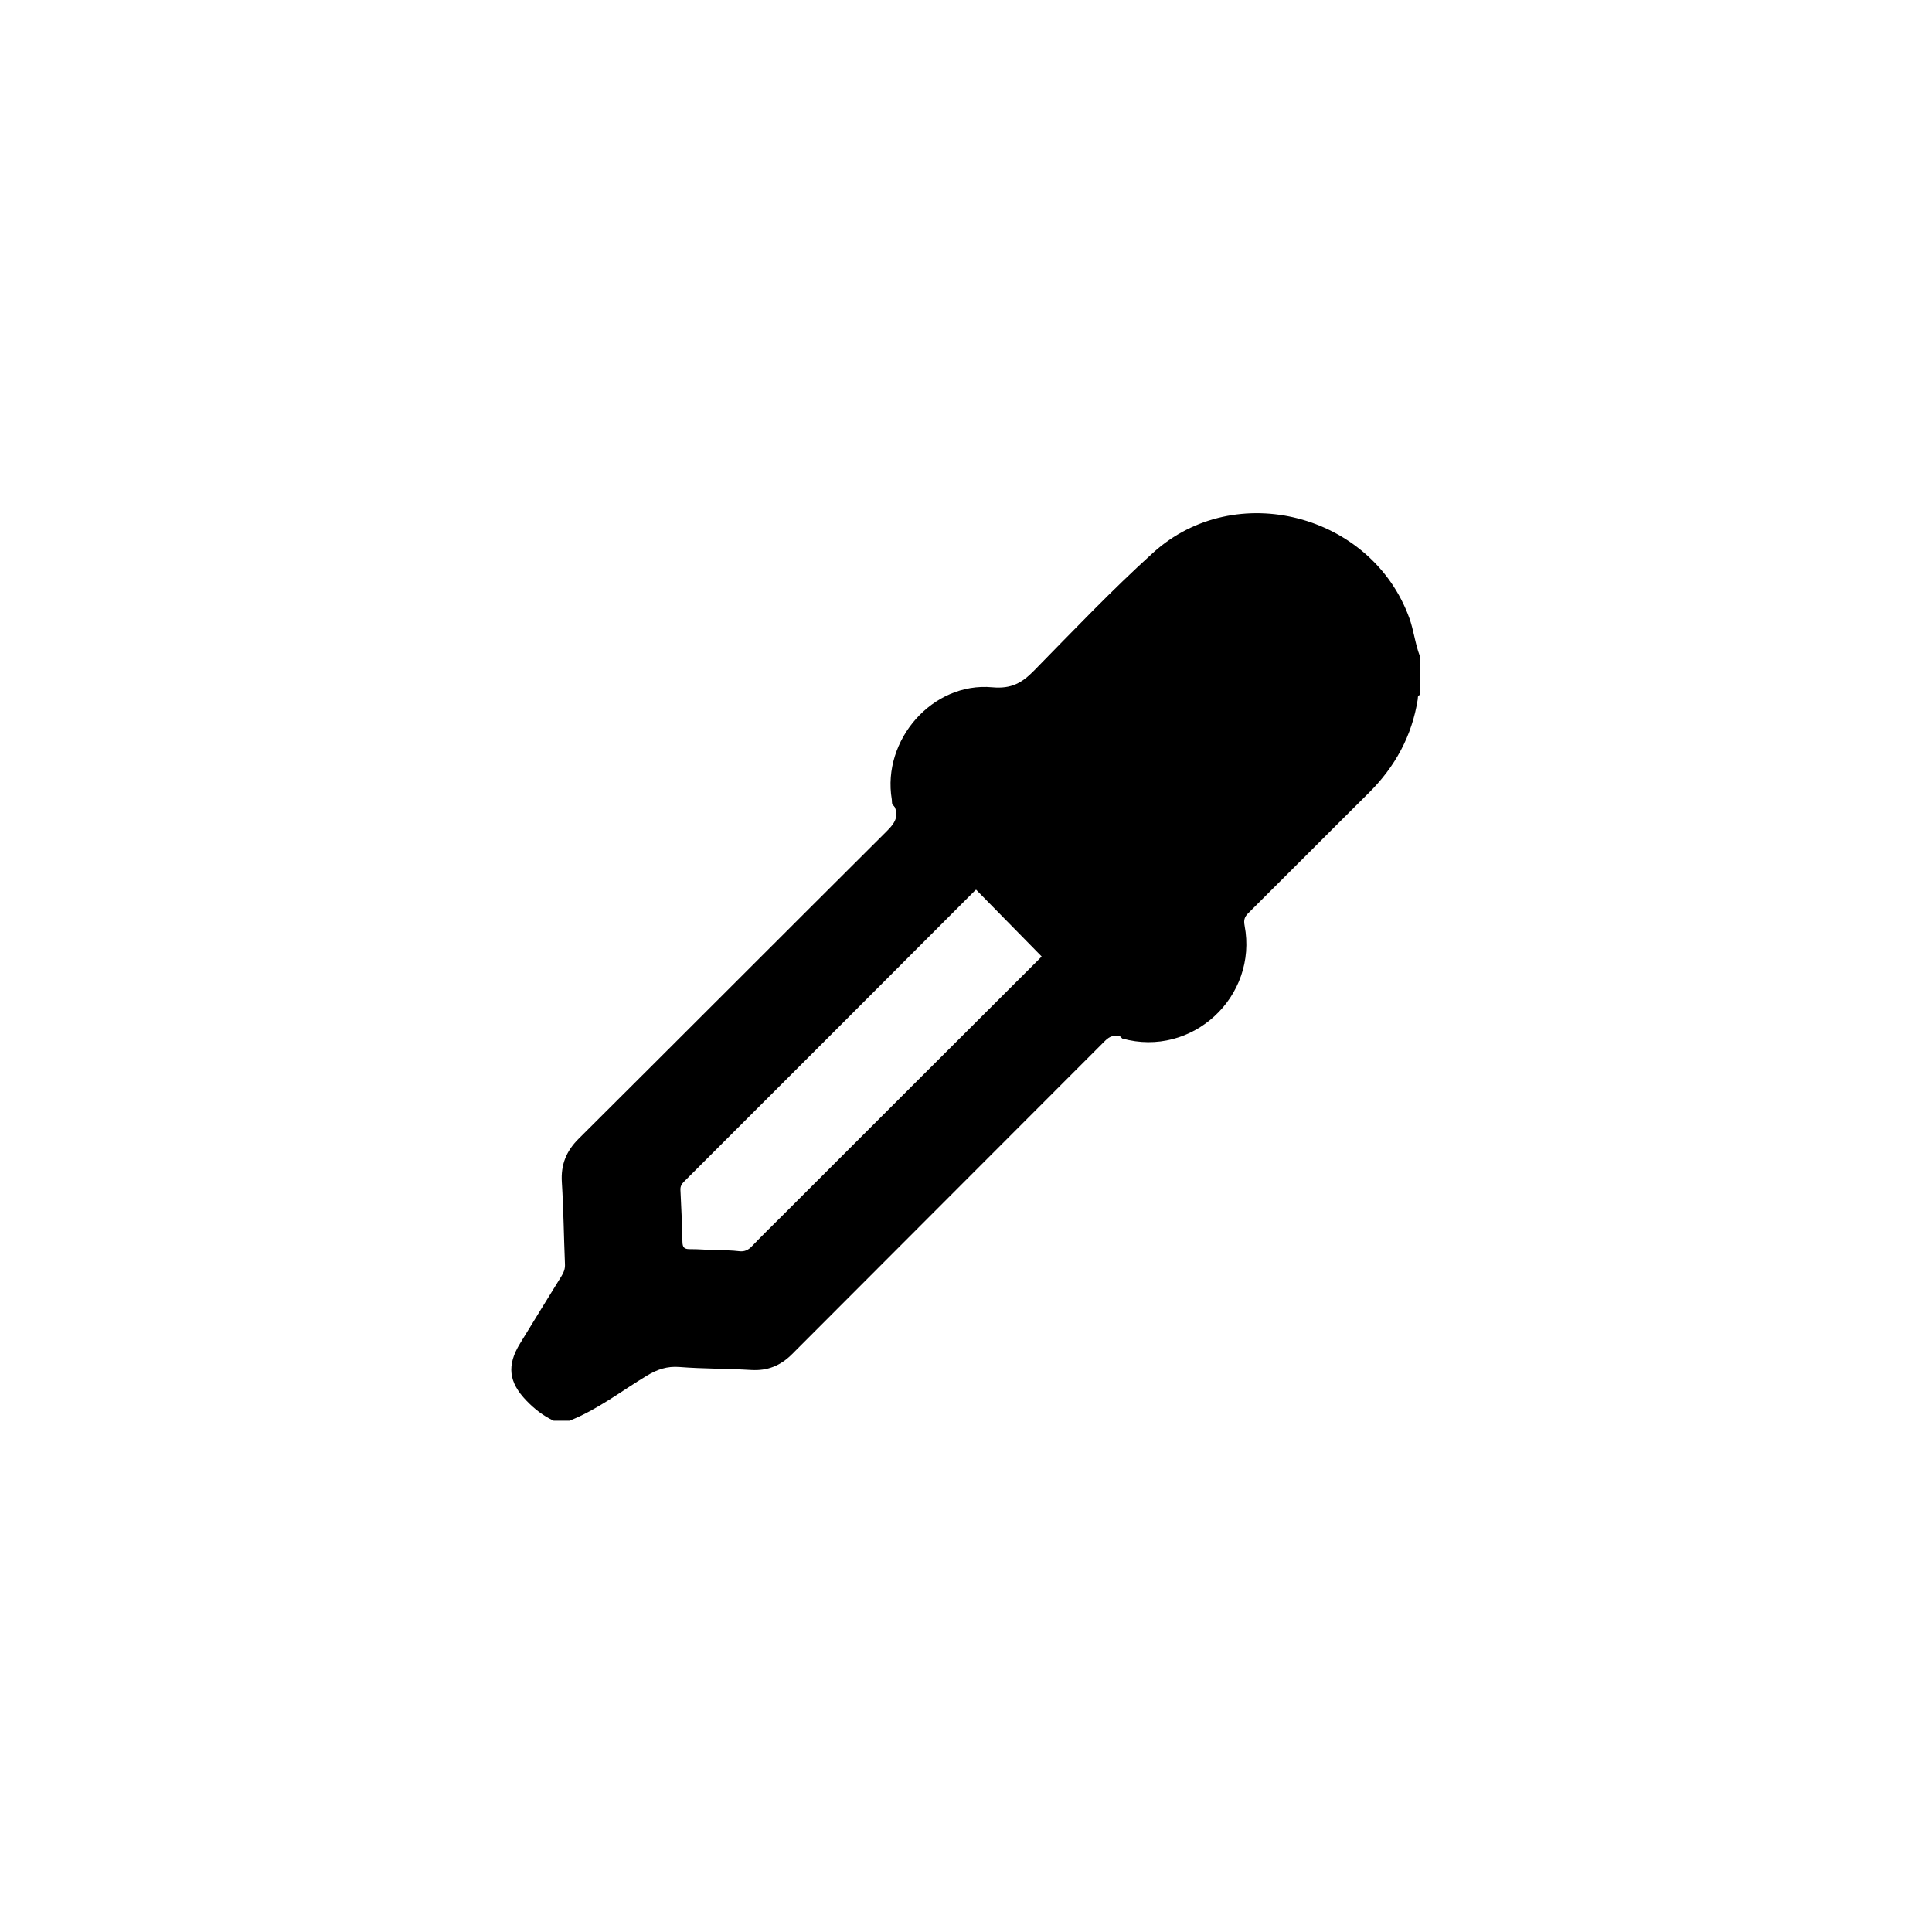
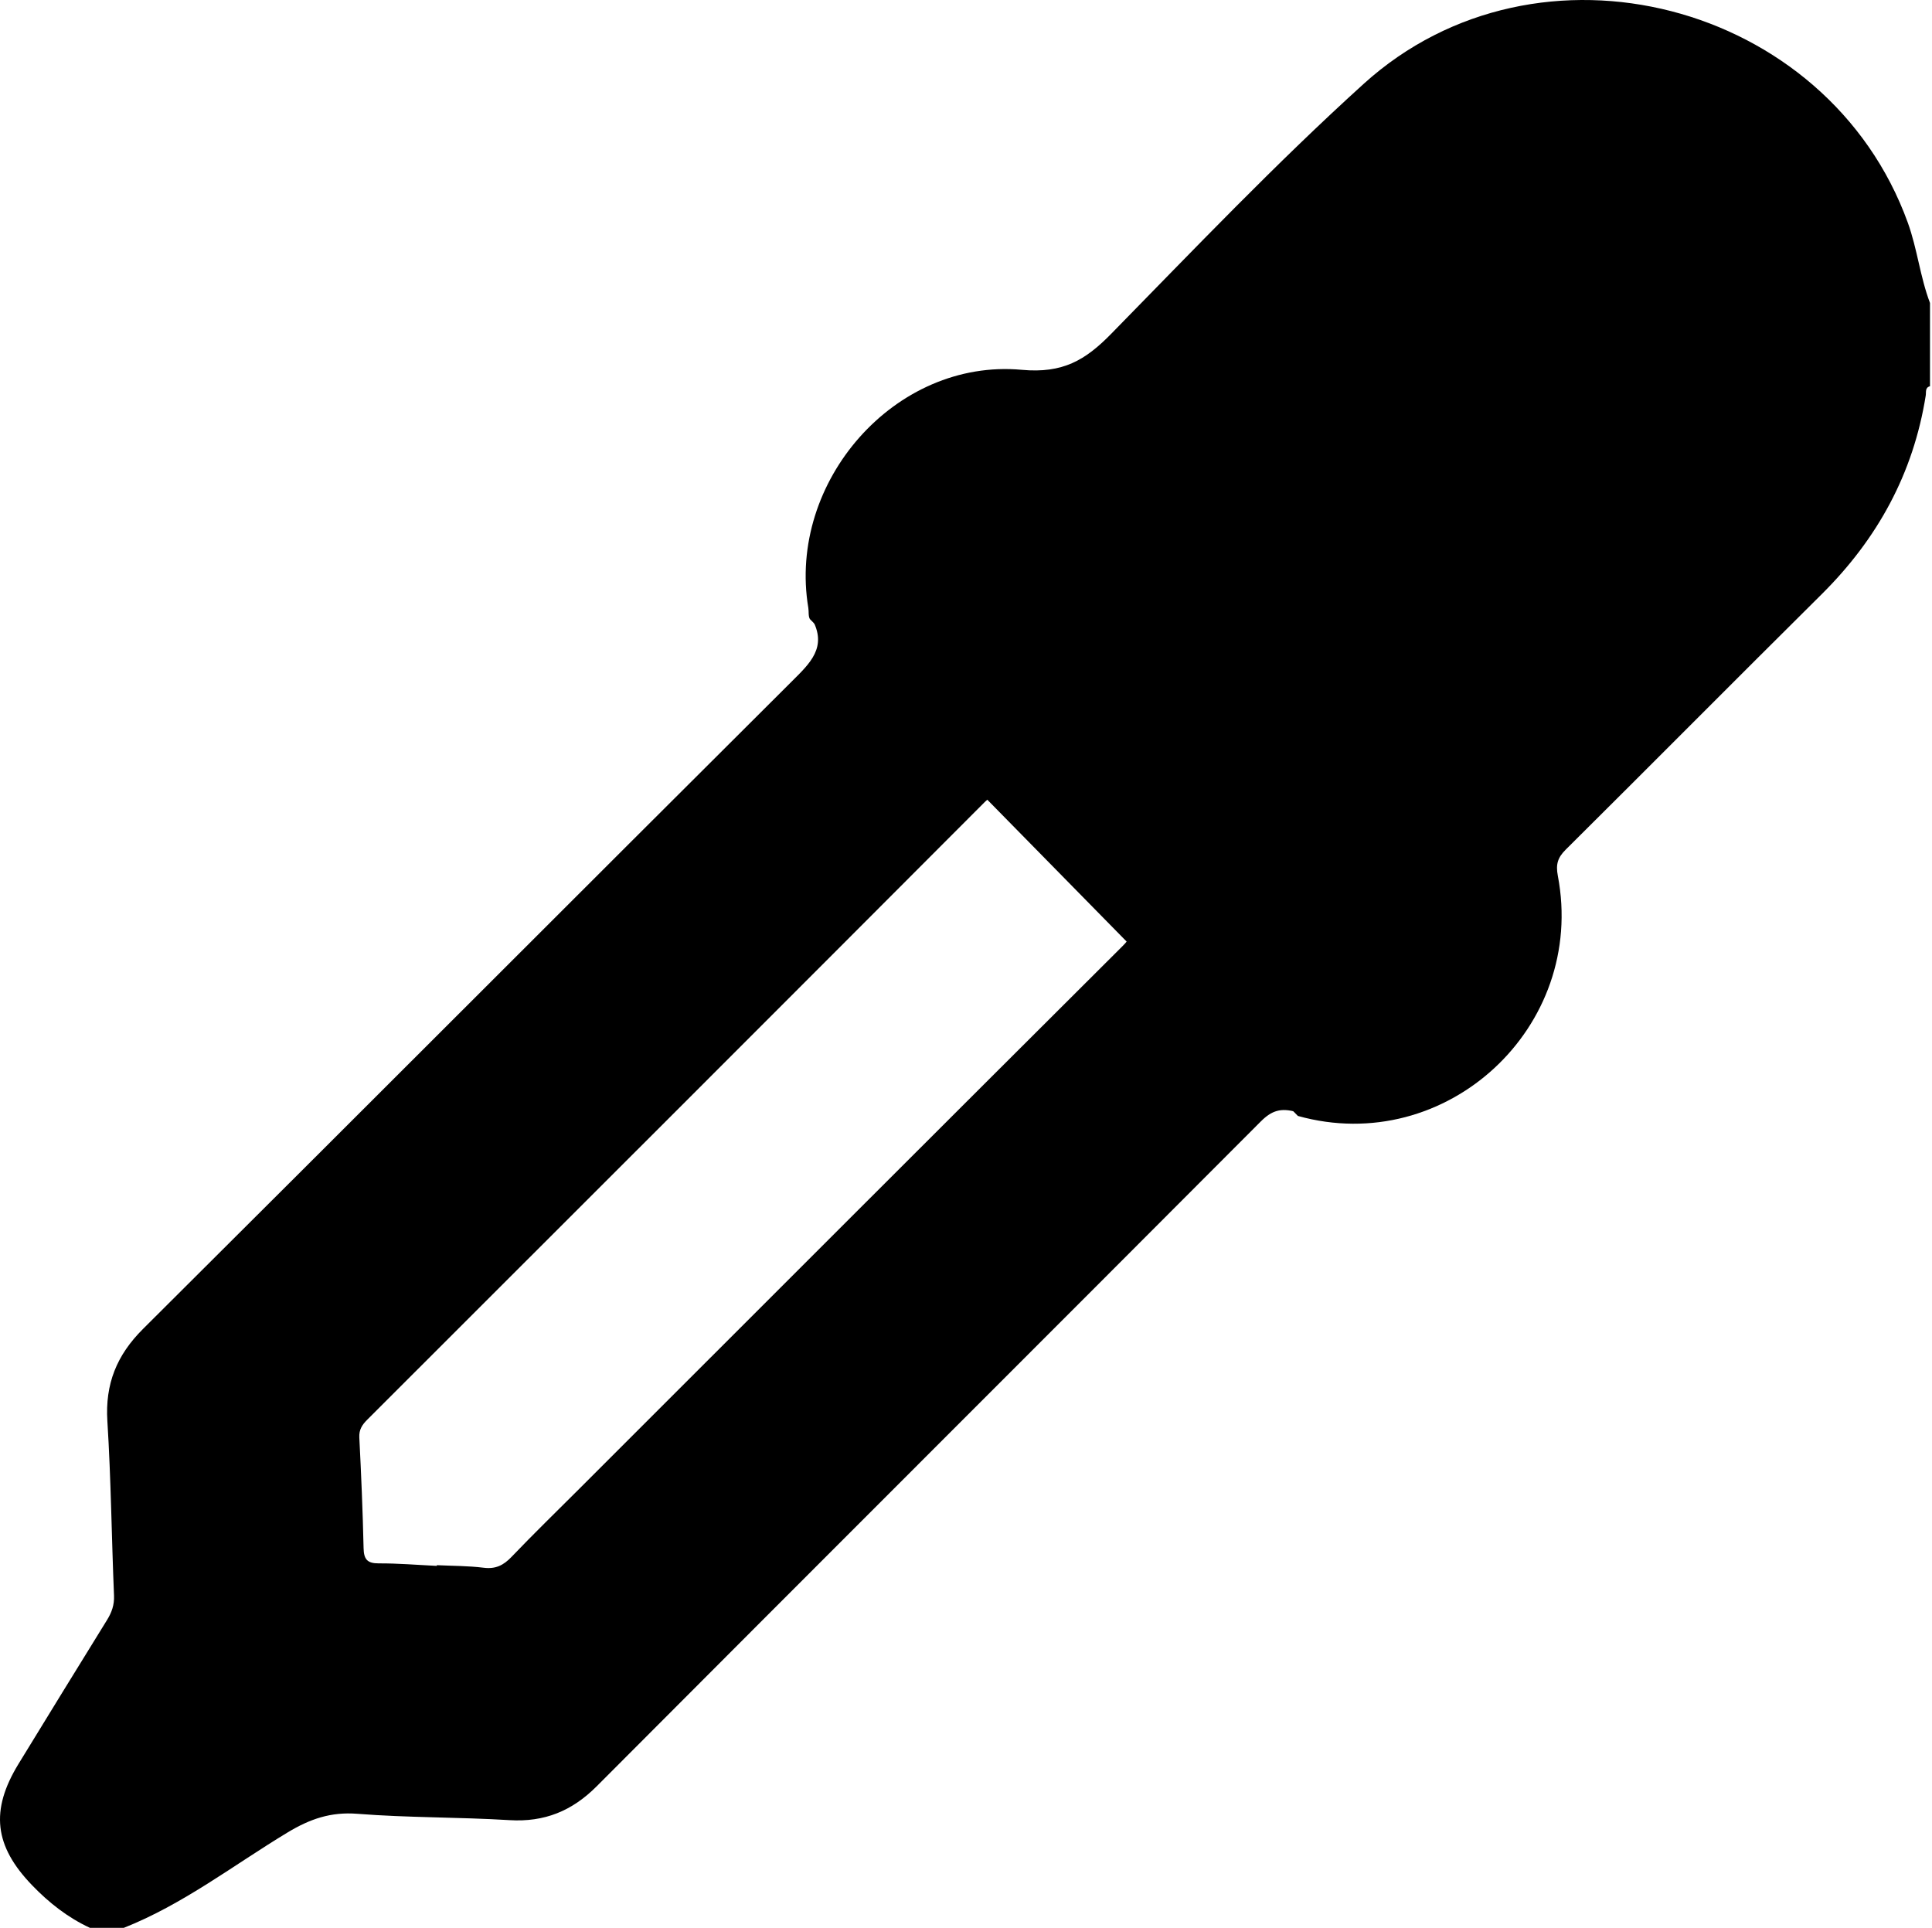
- <svg xmlns="http://www.w3.org/2000/svg" width="1024px" height="1024px" viewBox="0 0 1024 1024" version="1.1">
+ <svg xmlns="http://www.w3.org/2000/svg" width="482px" height="481px" viewBox="0 0 482 481" version="1.1">
  <defs />
-   <g id="Palette-Mask" stroke="none" stroke-width="1" fill="none" fill-rule="evenodd">
-     <path d="M379.979,662.688 C379.983,662.63 379.985,662.573 379.988,662.513 C383.887,662.704 387.814,662.665 391.676,663.151 C394.649,663.525 396.61,662.545 398.611,660.449 C404.113,654.695 409.829,649.144 415.462,643.515 C460.624,598.362 505.775,553.192 551.005,508.104 C553.193,505.922 553.701,504.781 551.191,502.355 C541.093,492.584 531.227,482.572 521.331,472.592 C519.77,471.02 518.836,469.945 516.619,472.166 C465.343,523.573 413.98,574.896 362.619,626.219 C361.359,627.476 360.544,628.684 360.644,630.654 C361.115,639.851 361.5,649.057 361.709,658.263 C361.771,661.025 362.6,662.071 365.476,662.062 C370.309,662.043 375.144,662.455 379.979,662.688 M301.88,753 L293.44,753 C287.914,750.431 283.253,746.773 279.013,742.375 C269.596,732.607 268.485,723.738 275.648,712.046 C282.973,700.089 290.305,688.135 297.688,676.212 C298.871,674.301 299.543,672.445 299.444,670.1 C298.84,655.594 298.697,641.06 297.787,626.573 C297.207,617.304 300.106,610.113 306.685,603.564 C360.7,549.801 414.508,495.83 468.503,442.05 C473.111,437.461 477.519,433.451 473.538,426.35 C473.115,425.595 473.31,424.508 473.157,423.586 C467.932,392.386 494.599,361.724 526.032,364.612 C536.225,365.55 541.802,362.197 548.152,355.718 C568.7,334.754 588.991,313.449 610.728,293.763 C653.916,254.65 725.692,273.413 745.498,328.147 C747.863,334.68 748.549,341.594 751,348.053 L751,368.675 C749.737,369.021 750.08,370.133 749.946,370.976 C746.881,390.294 737.983,406.503 724.146,420.227 C702.959,441.244 681.947,462.436 660.773,483.464 C658.784,485.442 658.269,487.099 658.812,489.948 C665.968,527.476 631.131,559.691 594.426,549.443 C590.548,548.359 588.291,549.05 585.514,551.835 C530.354,607.155 475.045,662.326 419.893,717.652 C413.718,723.847 406.846,726.657 398.107,726.125 C385.478,725.354 372.786,725.541 360.181,724.544 C353.539,724.018 348.321,725.832 342.754,729.194 C329.263,737.344 316.701,747.133 301.88,753" id="Fill-1" fill="#000000" />
-     <path d="M473.046,426.451 C472.62,425.691 472.817,424.595 472.662,423.667 C467.4,392.243 494.259,361.361 525.918,364.269 C536.183,365.214 541.8,361.837 548.196,355.312 C568.892,334.197 589.328,312.74 611.221,292.912 C654.719,253.518 727.011,272.416 746.959,327.542 C749.34,334.123 750.031,341.086 752.5,347.592 L752.5,368.362 C751.228,368.71 751.573,369.83 751.438,370.679 C748.351,390.136 739.39,406.462 725.453,420.284 C704.115,441.452 682.952,462.796 661.626,483.975 C659.622,485.967 659.104,487.636 659.651,490.505 C666.858,528.303 631.771,560.749 594.802,550.428" id="Fill-1" fill="#000000" />
+   <g id="Colorit-Mask" stroke="none" stroke-width="1" fill="none" fill-rule="evenodd">
+     <path d="M108.979,390.688 C108.983,390.63 108.985,390.573 108.988,390.513 C112.887,390.704 116.814,390.665 120.676,391.151 C123.649,391.525 125.61,390.545 127.611,388.449 C133.113,382.695 138.829,377.144 144.462,371.515 C189.624,326.362 234.775,281.192 280.005,236.104 C282.193,233.922 282.701,232.781 280.191,230.355 C270.093,220.584 260.227,210.572 250.331,200.592 C248.77,199.02 247.836,197.945 245.619,200.166 C194.343,251.573 142.98,302.896 91.619,354.219 C90.359,355.476 89.544,356.684 89.644,358.654 C90.115,367.851 90.5,377.057 90.709,386.263 C90.771,389.025 91.6,390.071 94.476,390.062 C99.309,390.043 104.144,390.455 108.979,390.688 M30.88,481 L22.44,481 C16.914,478.431 12.253,474.773 8.013,470.375 C-1.404,460.607 -2.515,451.738 4.648,440.046 C11.973,428.089 19.305,416.135 26.688,404.212 C27.871,402.301 28.543,400.445 28.444,398.1 C27.84,383.594 27.697,369.06 26.787,354.573 C26.207,345.304 29.106,338.113 35.685,331.564 C89.7,277.801 143.508,223.83 197.503,170.05 C202.111,165.461 206.519,161.451 202.538,154.35 C202.115,153.595 202.31,152.508 202.157,151.586 C196.932,120.386 223.599,89.724 255.032,92.612 C265.225,93.55 270.802,90.197 277.152,83.718 C297.7,62.754 317.991,41.449 339.728,21.763 C382.916,-17.35 454.692,1.413 474.498,56.147 C476.863,62.68 477.549,69.594 480,76.053 L480,96.675 C478.737,97.021 479.08,98.133 478.946,98.976 C475.881,118.294 466.983,134.503 453.146,148.227 C431.959,169.244 410.947,190.436 389.773,211.464 C387.784,213.442 387.269,215.099 387.812,217.948 C394.968,255.476 360.131,287.691 323.426,277.443 C319.548,276.359 317.291,277.05 314.514,279.835 C259.354,335.155 204.045,390.326 148.893,445.652 C142.718,451.847 135.846,454.657 127.107,454.125 C114.478,453.354 101.786,453.541 89.181,452.544 C82.539,452.018 77.321,453.832 71.754,457.194 C58.263,465.344 45.701,475.133 30.88,481" id="Fill-1" fill="#000000" />
+     <path d="M202.046,154.451 C201.62,153.691 201.817,152.595 201.662,151.667 C196.4,120.243 223.259,89.361 254.918,92.269 C265.183,93.214 270.8,89.837 277.196,83.312 C297.892,62.197 318.328,40.74 340.221,20.912 C383.719,-18.482 456.011,0.416 475.959,55.542 C478.34,62.123 479.031,69.086 481.5,75.592 L481.5,96.362 C480.228,96.71 480.573,97.83 480.438,98.679 C477.351,118.136 468.39,134.462 454.453,148.284 C433.115,169.452 411.952,190.796 390.626,211.975 C388.622,213.967 388.104,215.636 388.651,218.505 C395.858,256.303 360.771,288.749 323.802,278.428" id="Fill-1" fill="#000000" />
  </g>
</svg>
